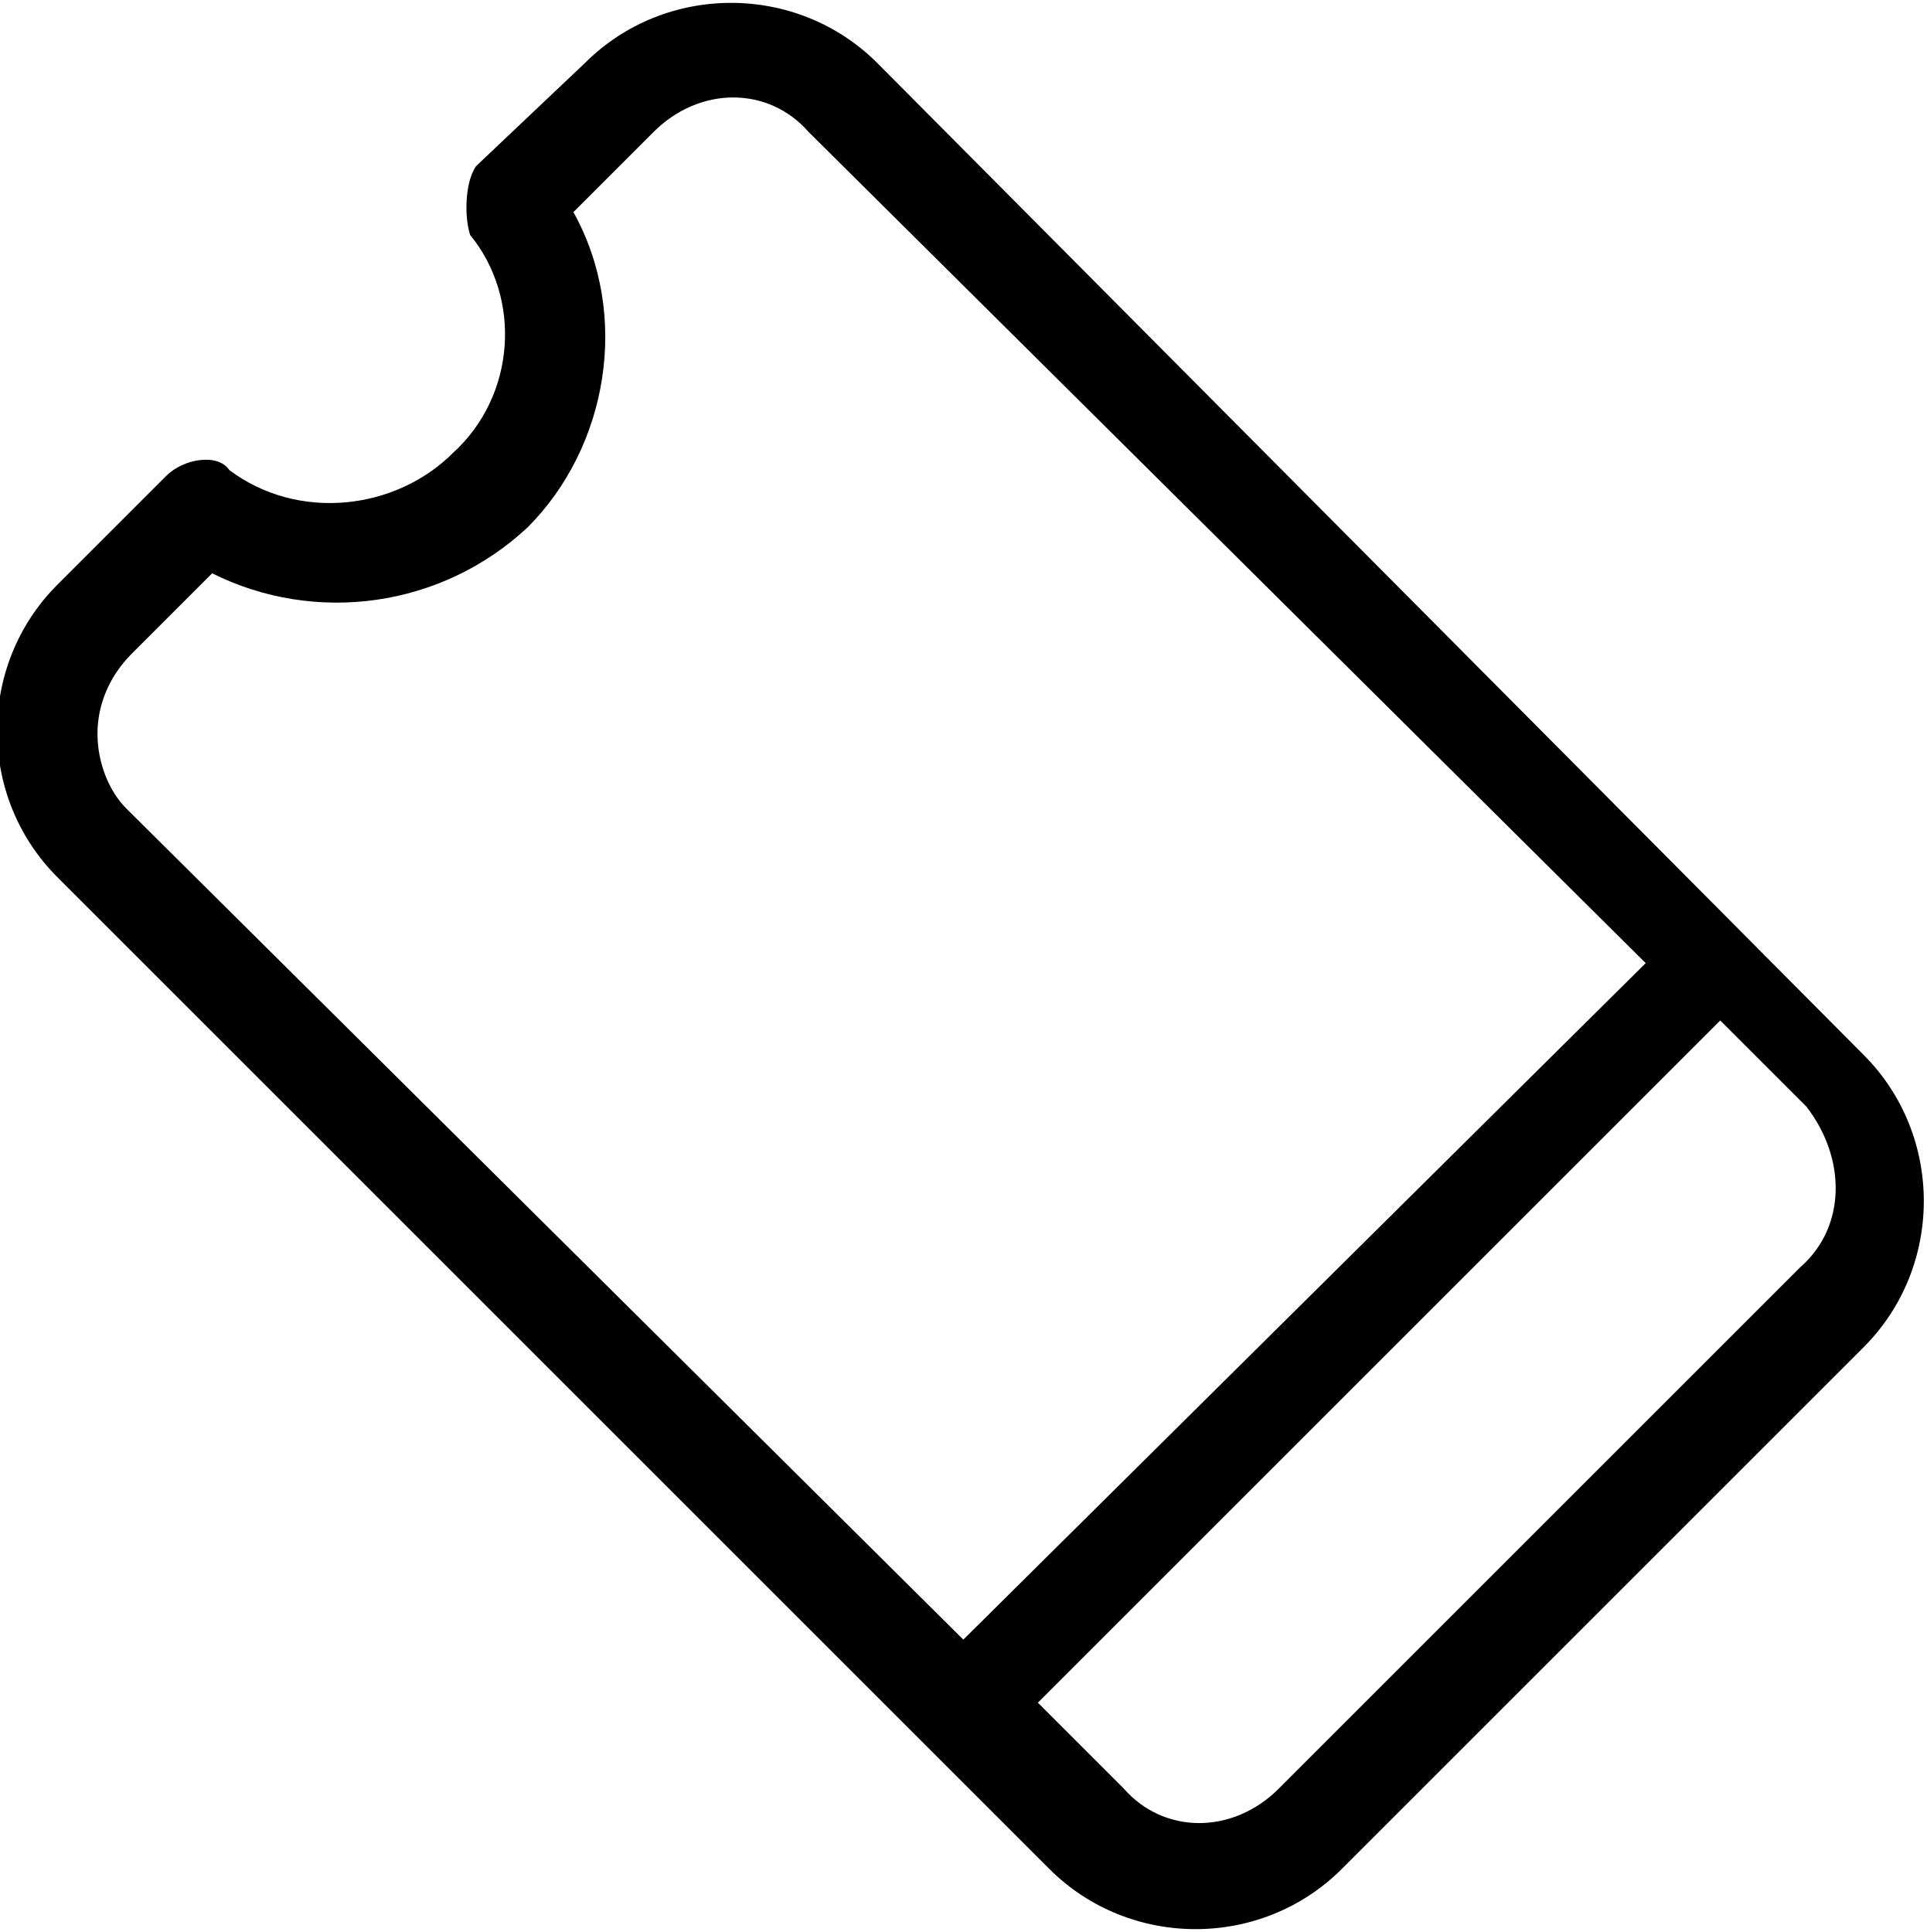
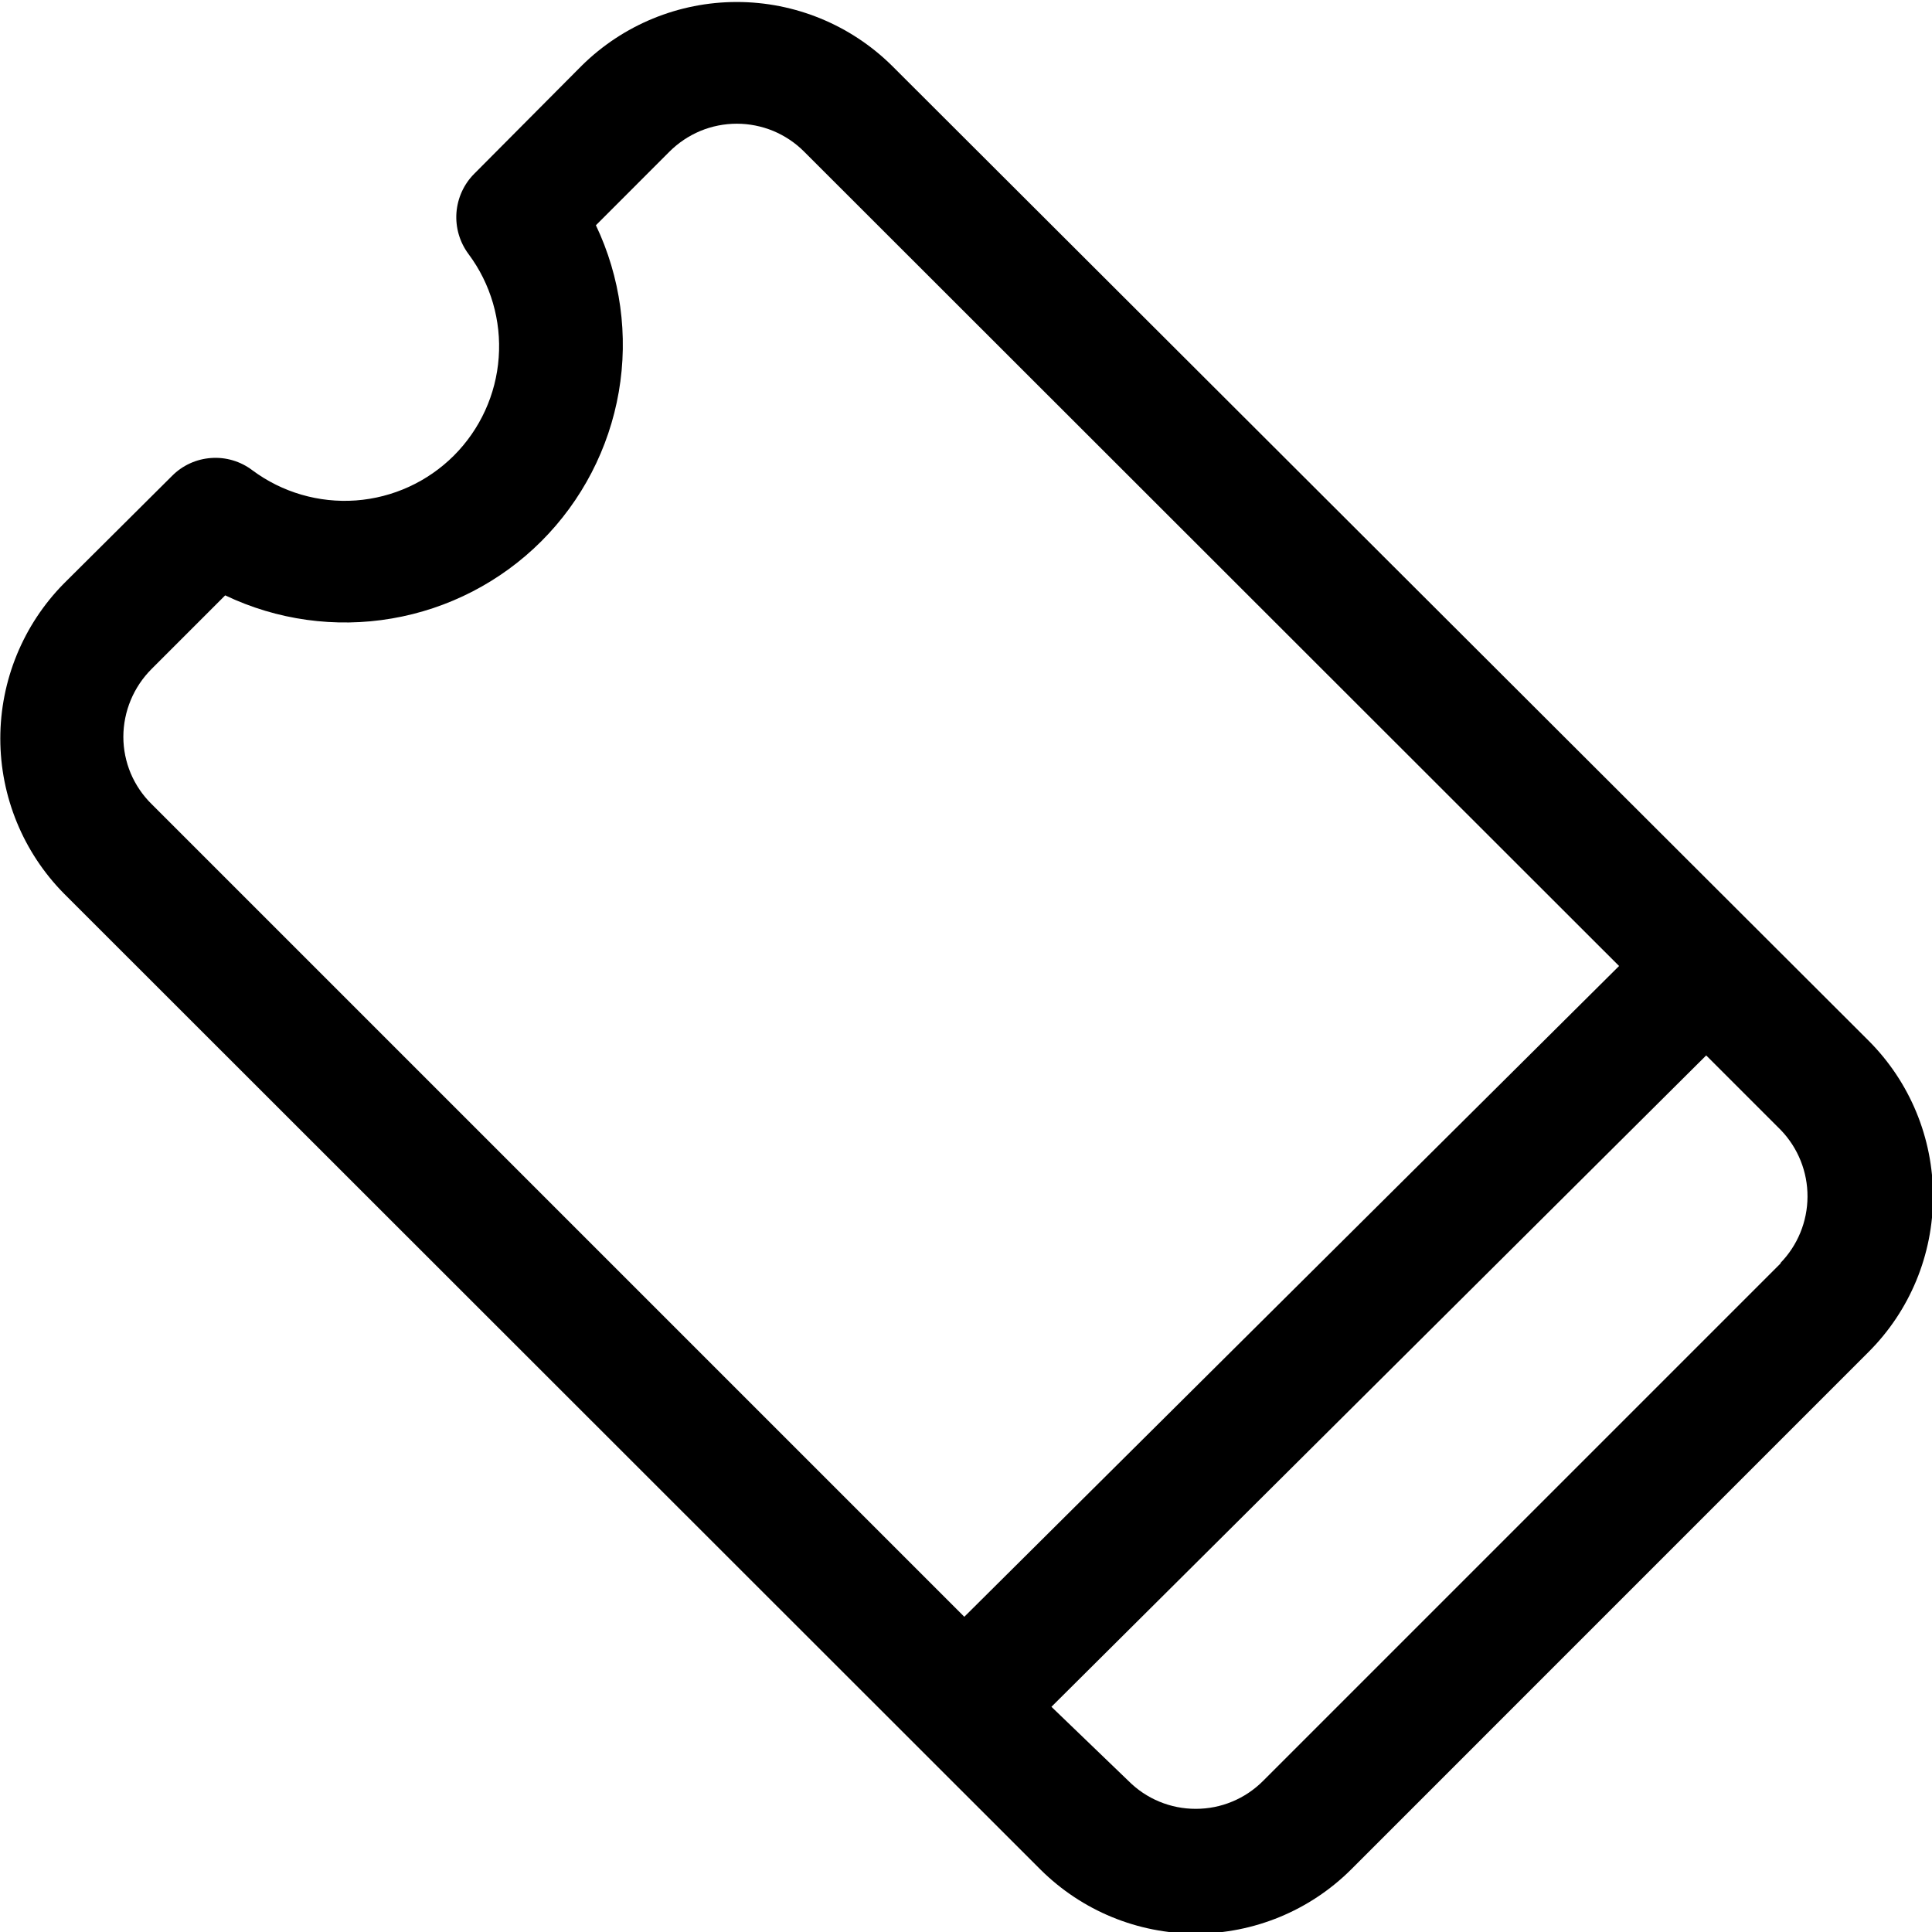
- <svg xmlns="http://www.w3.org/2000/svg" version="1.1" id="Calque_1" x="0px" y="0px" viewBox="0 0 33.6 33.7" style="enable-background:new 0 0 33.6 33.7;" xml:space="preserve">
-   <path d="M15.3,1.1c-1.4-1.4-3.7-1.4-5.1,0L8.3,2.9C8.1,3.2,8.1,3.8,8.2,4.1C9.1,5.2,9,6.9,7.9,7.9c-1,1-2.7,1.2-3.9,0.3  C3.8,7.9,3.2,8,2.9,8.3l-1.9,1.9c-1.4,1.4-1.4,3.7,0,5.1l17.3,17.3c1.4,1.4,3.7,1.4,5.1,0l9.1-9.1c1.4-1.4,1.4-3.7,0-5.1L15.3,1.1z   M1.7,12.8c0-0.5,0.2-1,0.6-1.4L3.7,10c1.8,0.9,4,0.6,5.5-0.8C10.6,7.8,11,5.5,10,3.7l1.4-1.4c0.8-0.8,2-0.8,2.7,0l14.6,14.5  L16.8,28.6L2.2,14.1C1.9,13.8,1.7,13.3,1.7,12.8z M31.4,22.1l-9.1,9.1c-0.8,0.8-2,0.8-2.7,0l-1.5-1.5L30,17.8l1.5,1.5  C32.2,20.2,32.2,21.4,31.4,22.1z" />
+ <svg xmlns="http://www.w3.org/2000/svg" width="32" height="32" viewBox="0 0 32 32">
+   <path d="M30.95 17.237L14.772 1.087C14.088 0.412 13.165 0.033 12.204 0.033C11.242 0.033 10.32 0.412 9.636 1.087L7.855 2.878C7.682 3.051 7.578 3.281 7.56 3.526C7.543 3.77 7.614 4.012 7.761 4.209C8.128 4.701 8.305 5.31 8.26 5.922C8.216 6.535 7.952 7.111 7.518 7.546C7.083 7.98 6.507 8.244 5.894 8.289C5.281 8.333 4.673 8.156 4.18 7.789C3.985 7.641 3.742 7.568 3.497 7.586C3.252 7.603 3.022 7.708 2.849 7.883L1.059 9.664C0.384 10.348 0.005 11.271 0.005 12.232C0.005 13.193 0.384 14.116 1.059 14.8L17.237 30.969C17.92 31.647 18.843 32.027 19.805 32.027C20.767 32.027 21.691 31.647 22.374 30.969L30.95 22.392C31.634 21.709 32.017 20.782 32.017 19.815C32.017 18.848 31.634 17.921 30.95 17.237V17.237ZM26.817 16L15.972 26.779L2.512 13.319C2.364 13.174 2.246 13 2.165 12.809C2.085 12.617 2.043 12.412 2.043 12.204C2.044 11.782 2.213 11.377 2.512 11.079L3.73 9.861C4.589 10.271 5.553 10.405 6.49 10.244C7.428 10.084 8.293 9.637 8.966 8.965C9.639 8.292 10.087 7.428 10.249 6.491C10.411 5.554 10.278 4.589 9.87 3.731L11.088 2.512C11.235 2.365 11.409 2.249 11.6 2.169C11.791 2.09 11.996 2.049 12.204 2.049C12.411 2.049 12.616 2.09 12.808 2.169C12.999 2.249 13.173 2.365 13.319 2.512L26.817 16ZM29.497 20.921L20.921 29.497C20.774 29.644 20.601 29.761 20.409 29.84C20.218 29.92 20.013 29.96 19.805 29.96C19.598 29.96 19.393 29.92 19.201 29.84C19.01 29.761 18.836 29.644 18.69 29.497L17.415 28.27L28.26 17.481L29.497 18.718C29.782 19.015 29.94 19.41 29.938 19.822C29.936 20.233 29.775 20.627 29.488 20.921H29.497Z" />
</svg>
